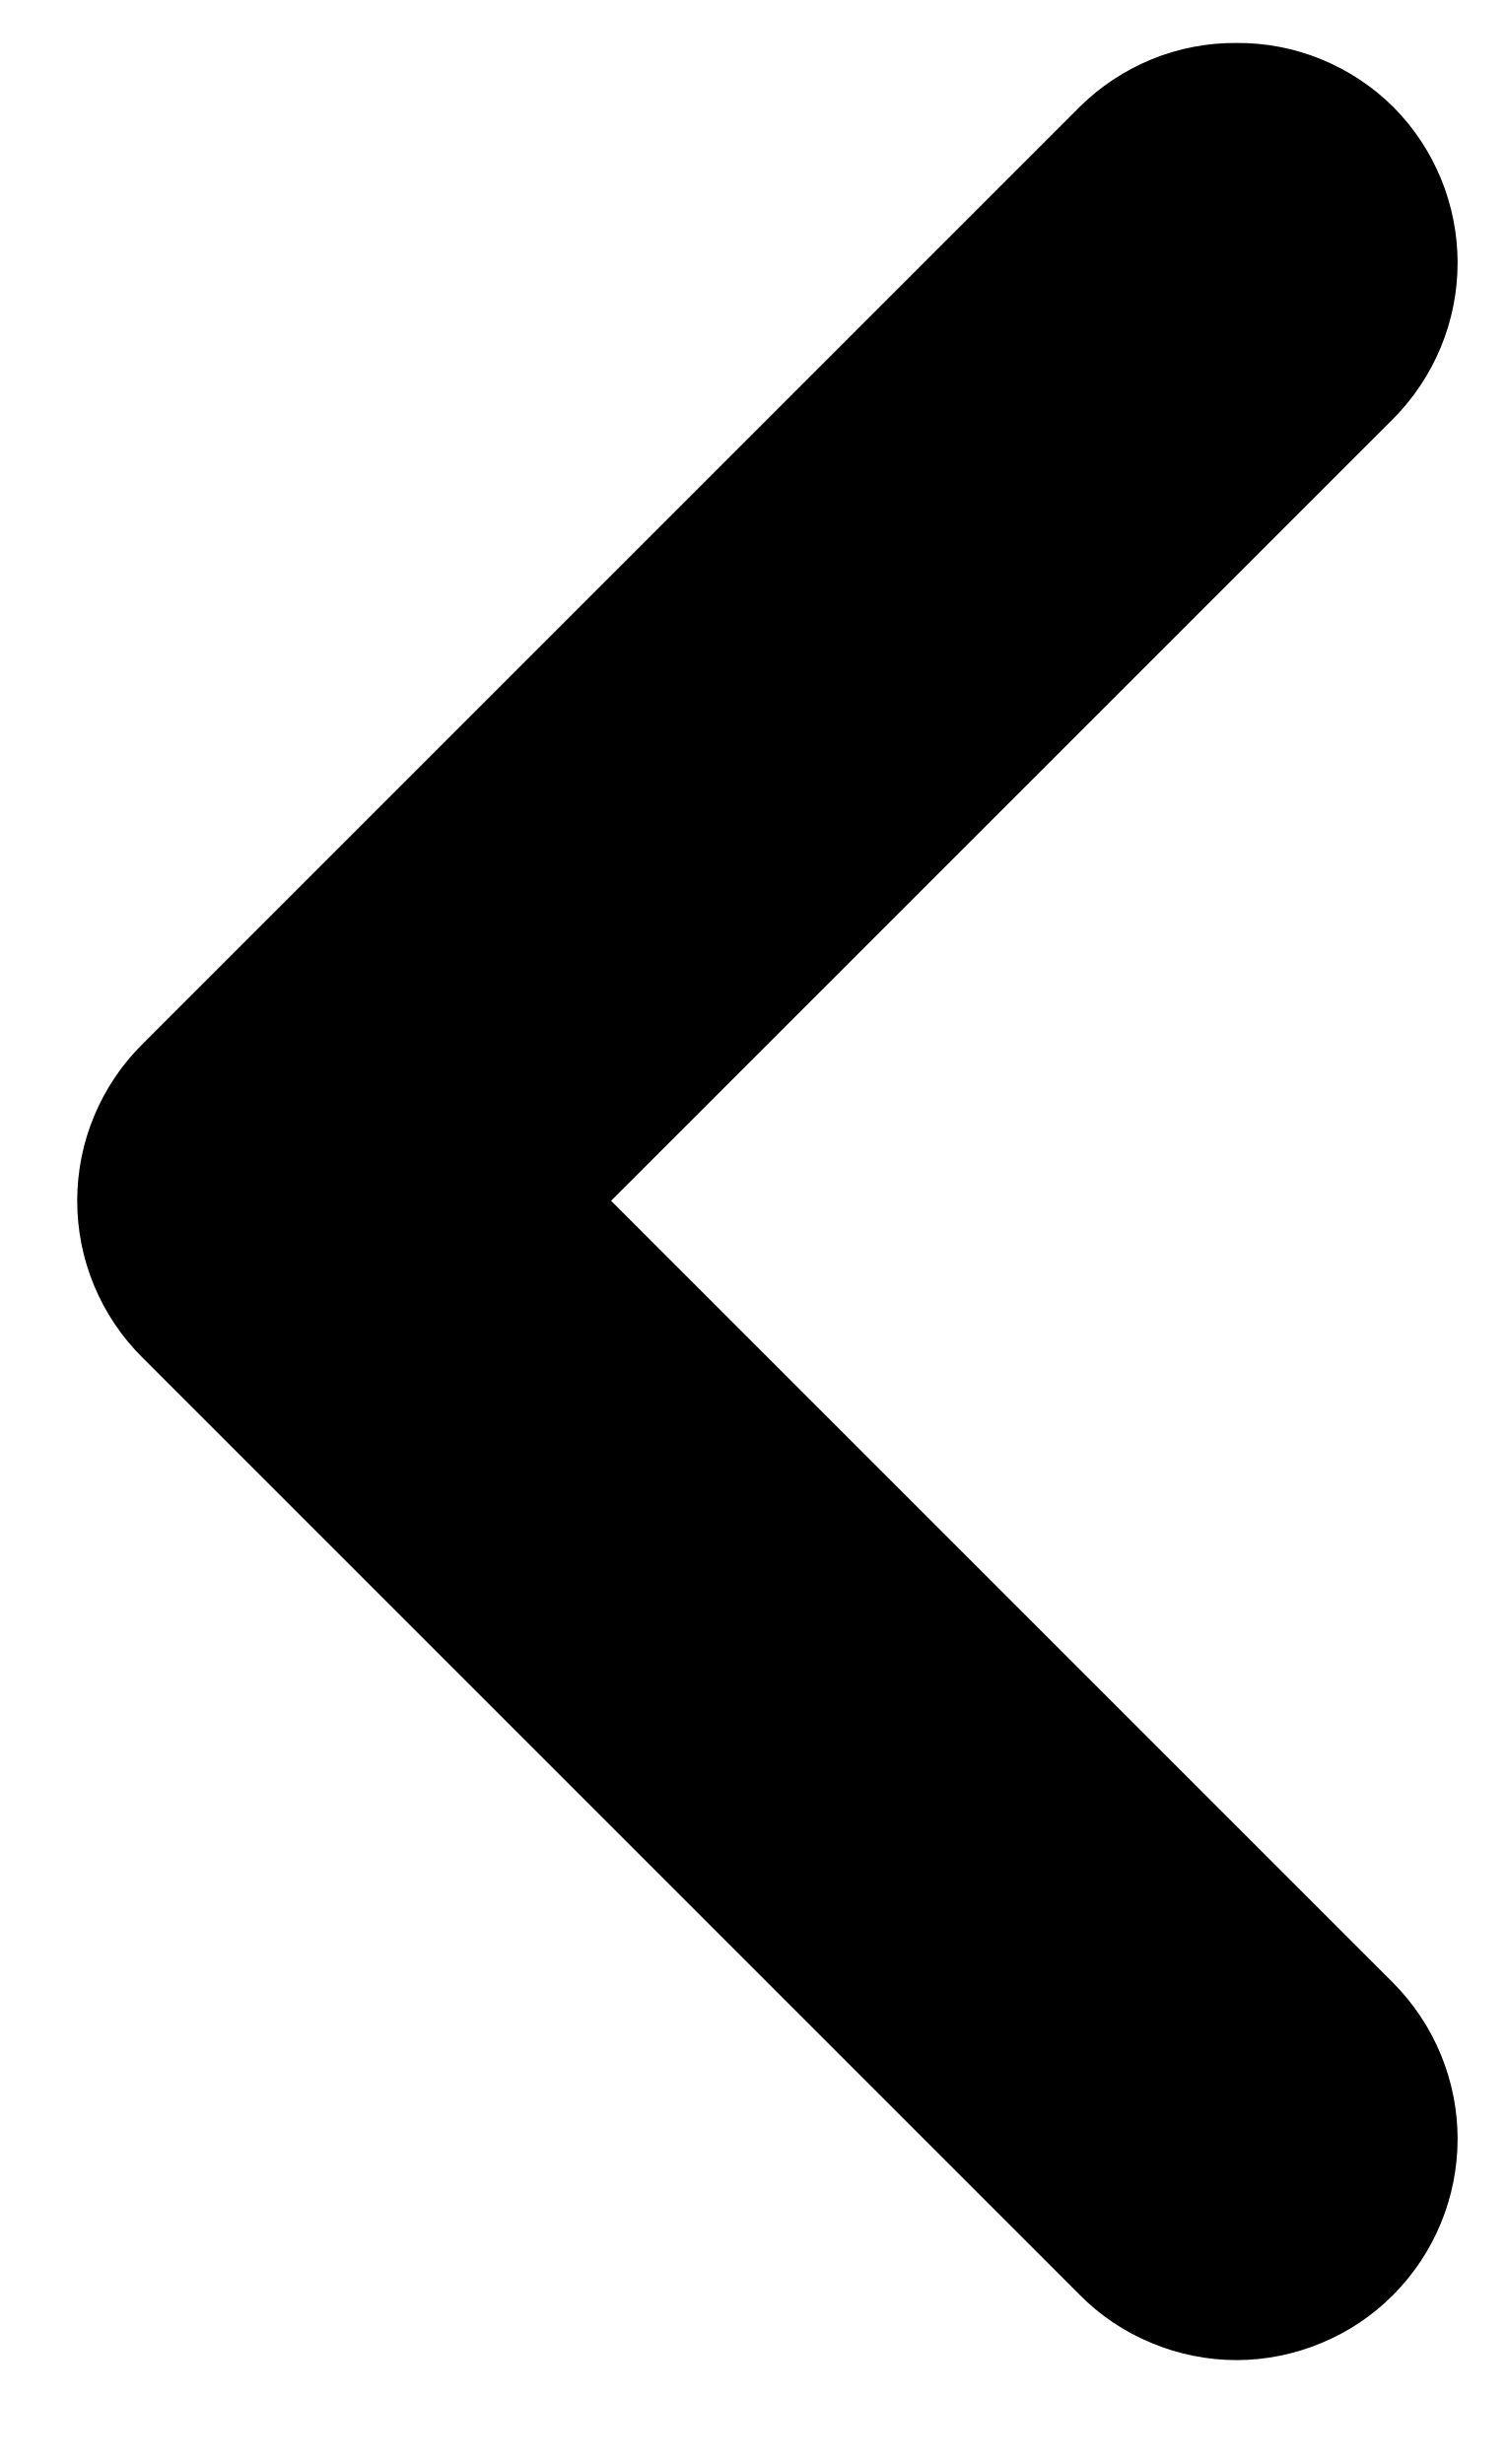
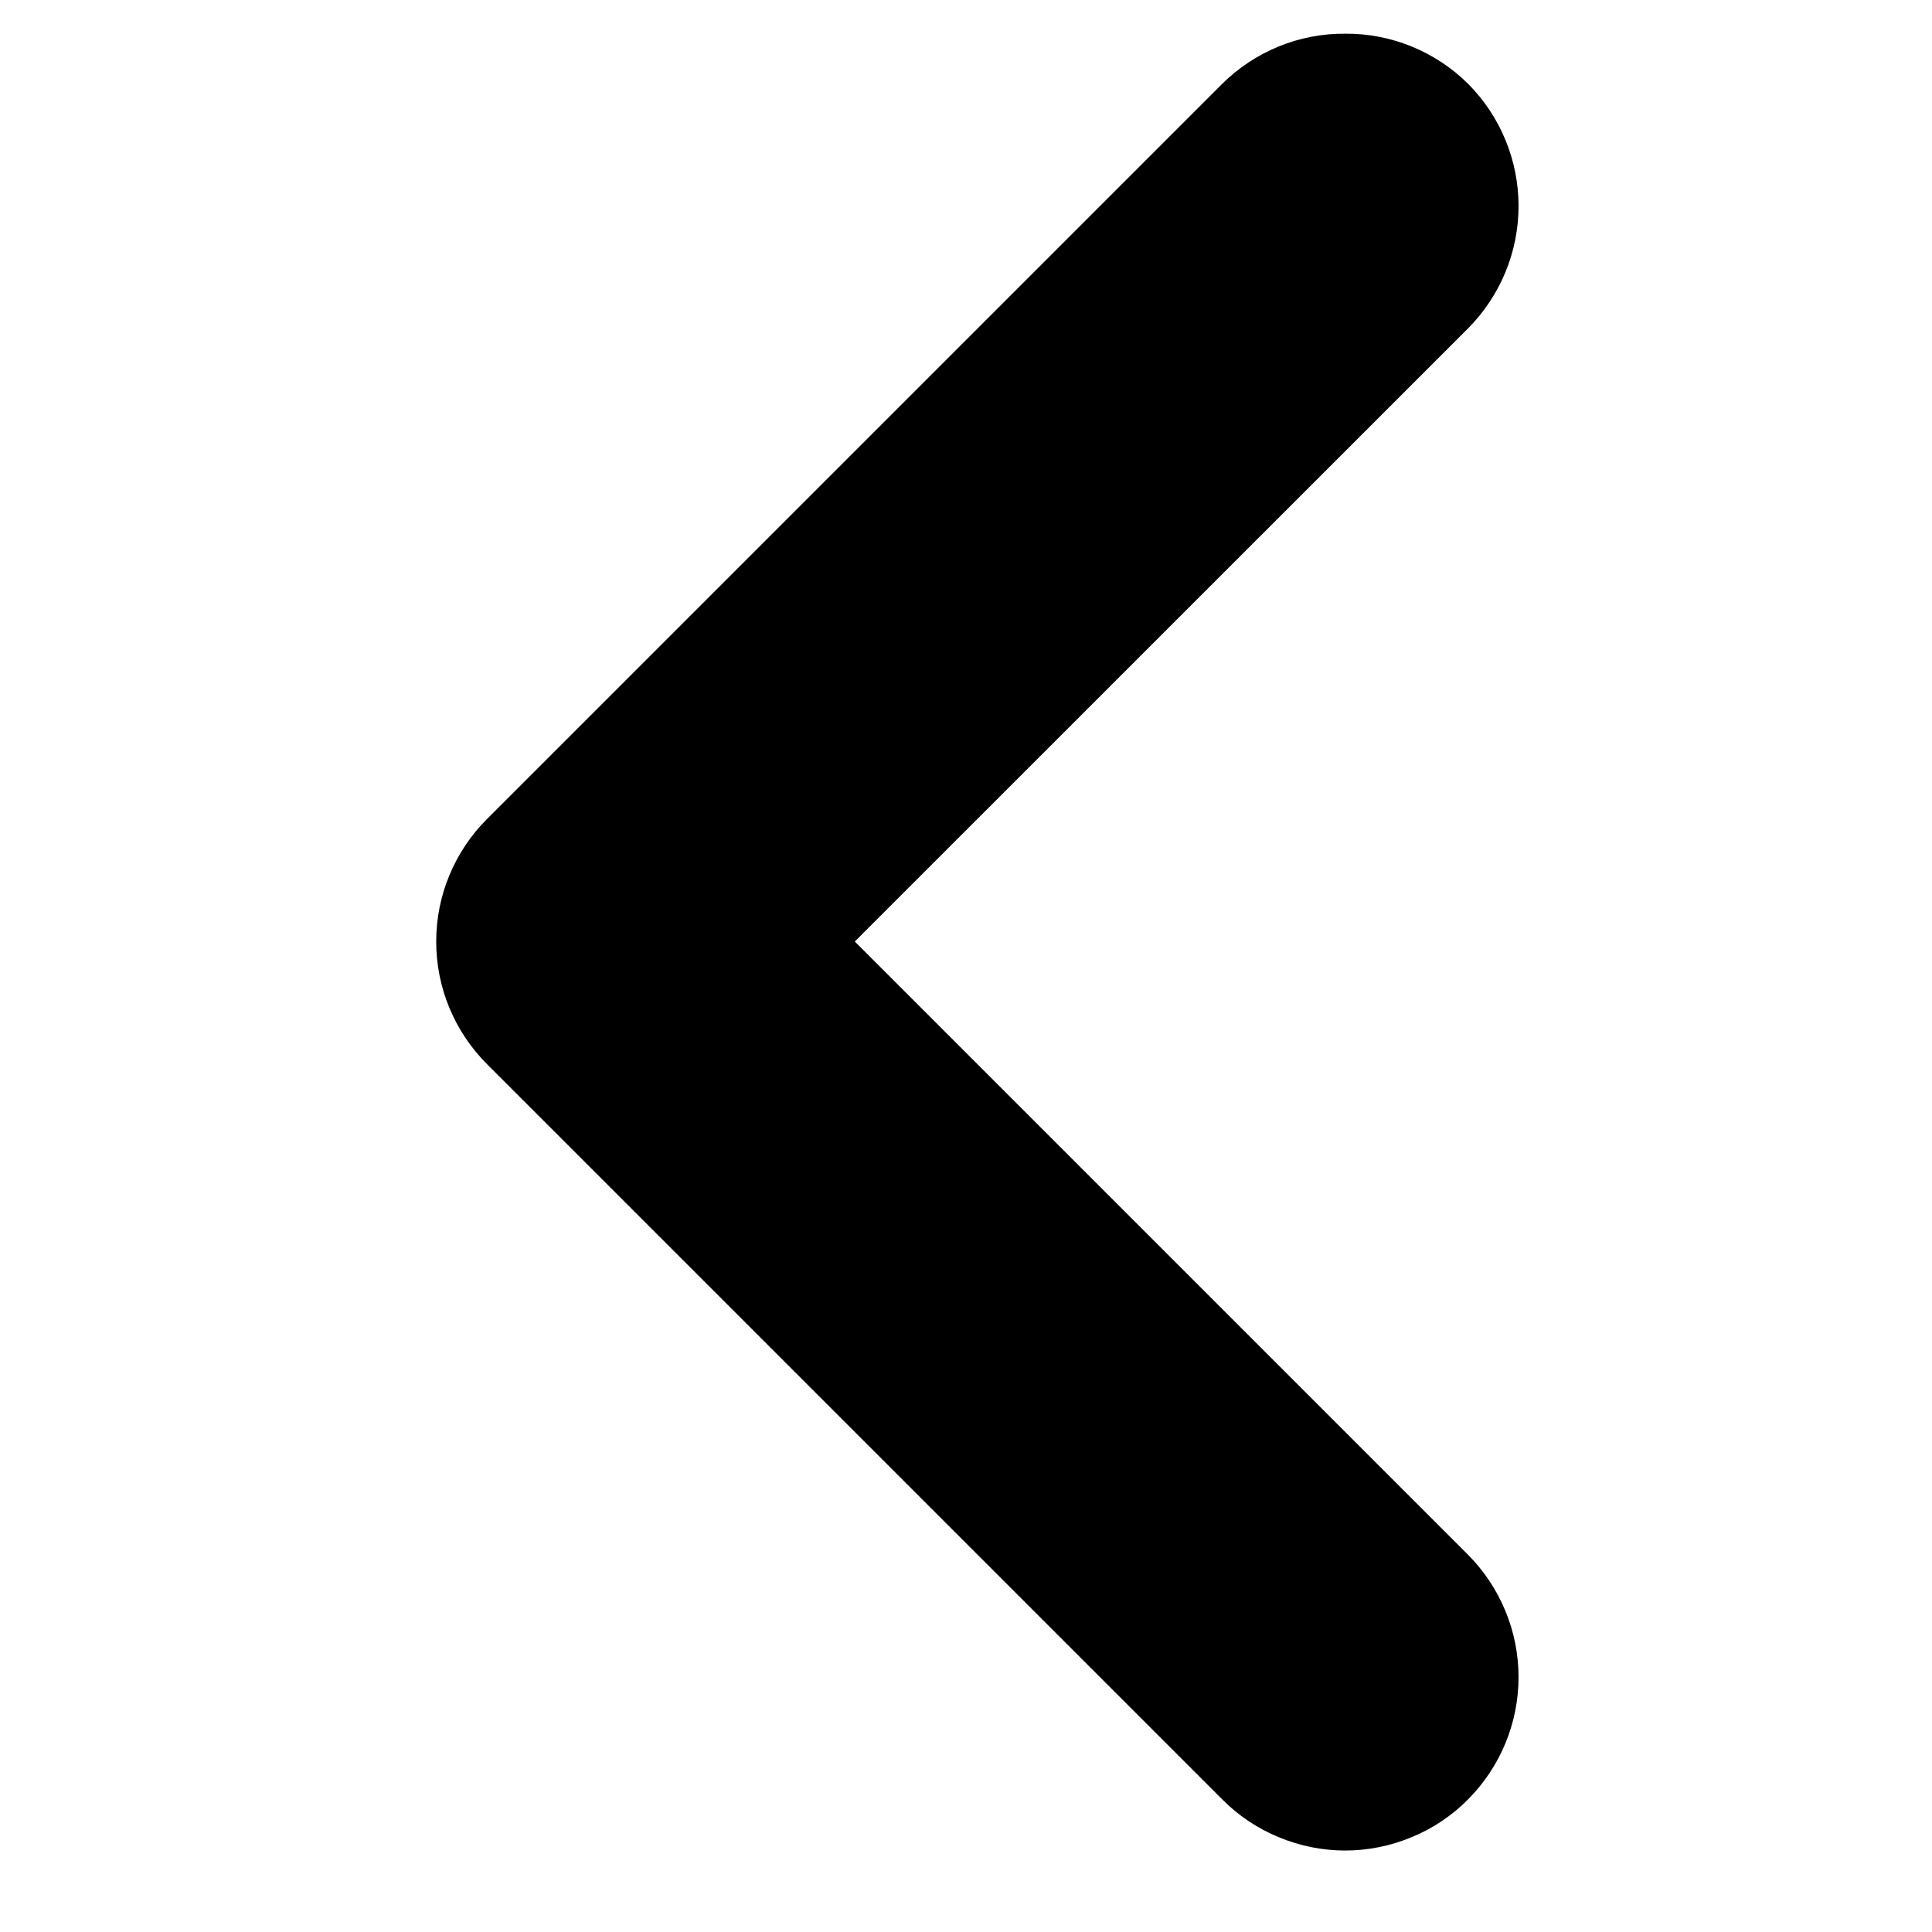
- <svg xmlns="http://www.w3.org/2000/svg" width="11" height="18" viewBox="0 0 11 18" fill="none">
+ <svg xmlns="http://www.w3.org/2000/svg" width="20" height="20" viewBox="0 0 11 18" fill="none">
  <path d="M1.042 9.919L7.886 16.763C8.036 16.915 8.215 17.035 8.412 17.116C8.608 17.198 8.819 17.241 9.033 17.241C9.246 17.241 9.457 17.198 9.653 17.116C9.85 17.035 10.029 16.915 10.179 16.763C10.479 16.461 10.648 16.052 10.648 15.625C10.648 15.199 10.479 14.79 10.179 14.487L4.464 8.772L10.179 3.058C10.479 2.755 10.648 2.346 10.648 1.92C10.648 1.493 10.479 1.084 10.179 0.782C10.028 0.632 9.849 0.514 9.652 0.433C9.456 0.353 9.245 0.312 9.033 0.314C8.82 0.312 8.609 0.353 8.413 0.433C8.216 0.514 8.037 0.632 7.886 0.782L1.042 7.626C0.89 7.776 0.77 7.955 0.688 8.152C0.606 8.348 0.564 8.559 0.564 8.772C0.564 8.986 0.606 9.197 0.688 9.393C0.77 9.59 0.89 9.768 1.042 9.919Z" fill="black" />
</svg>
